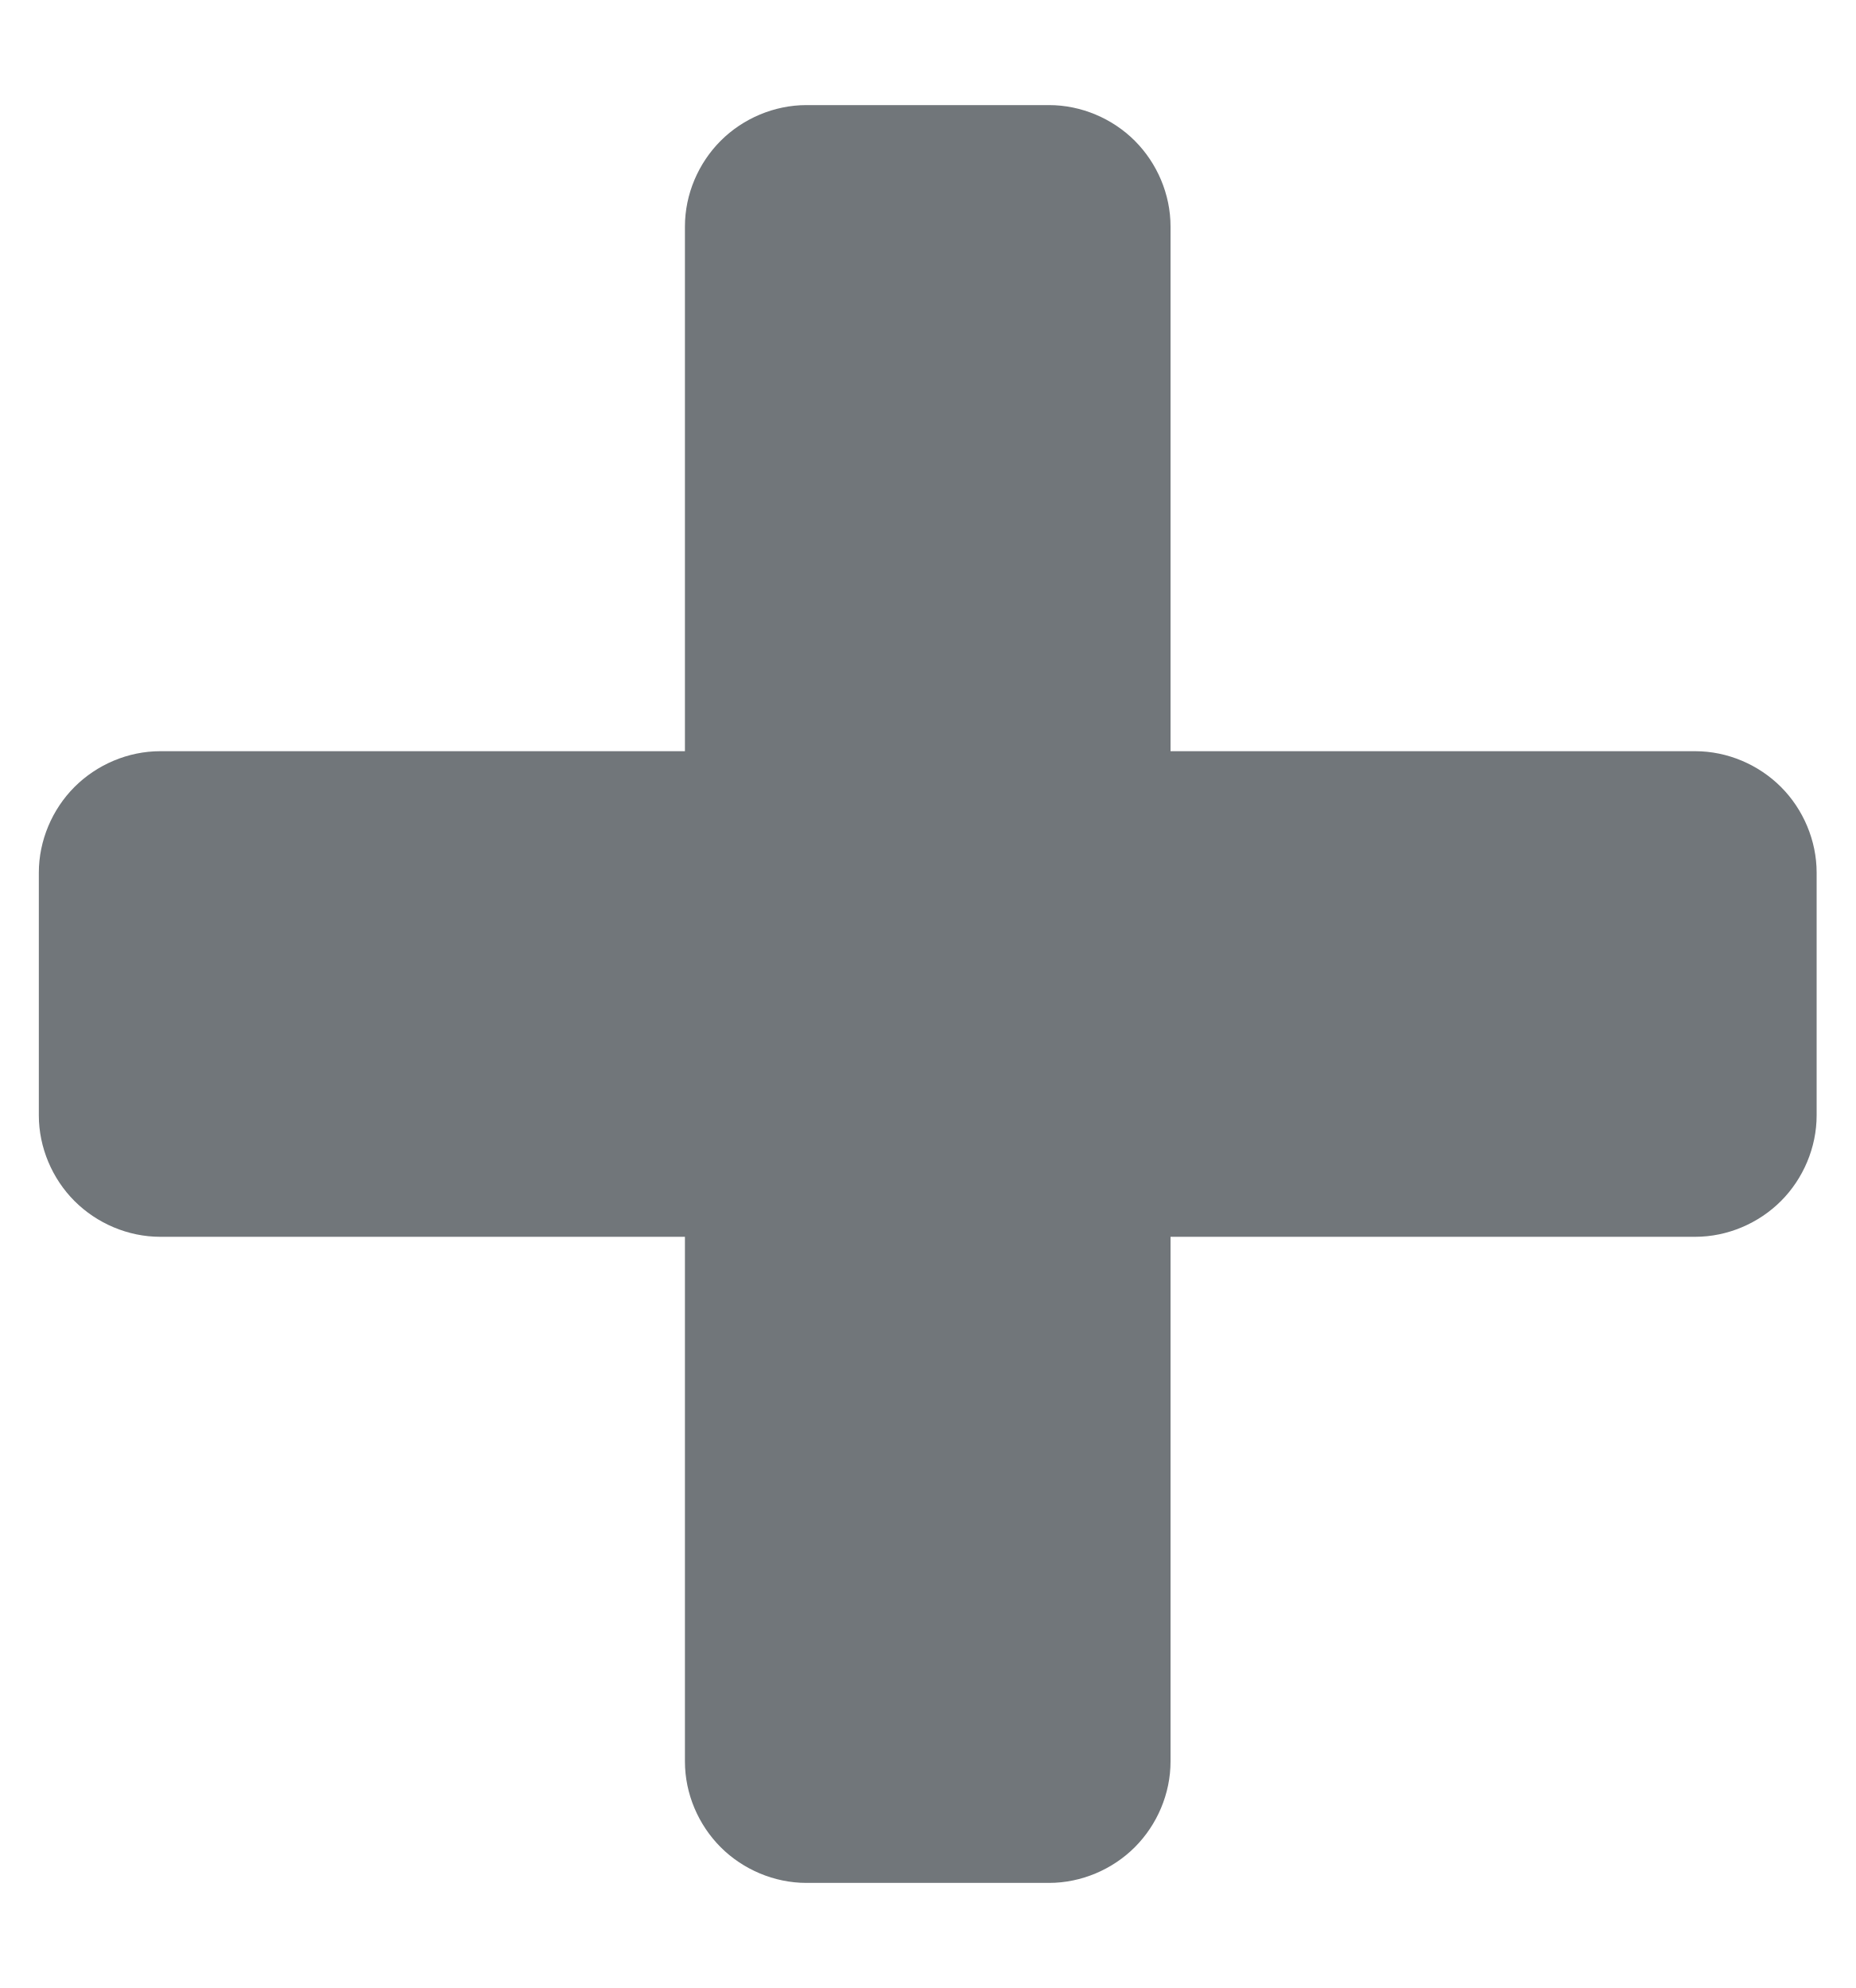
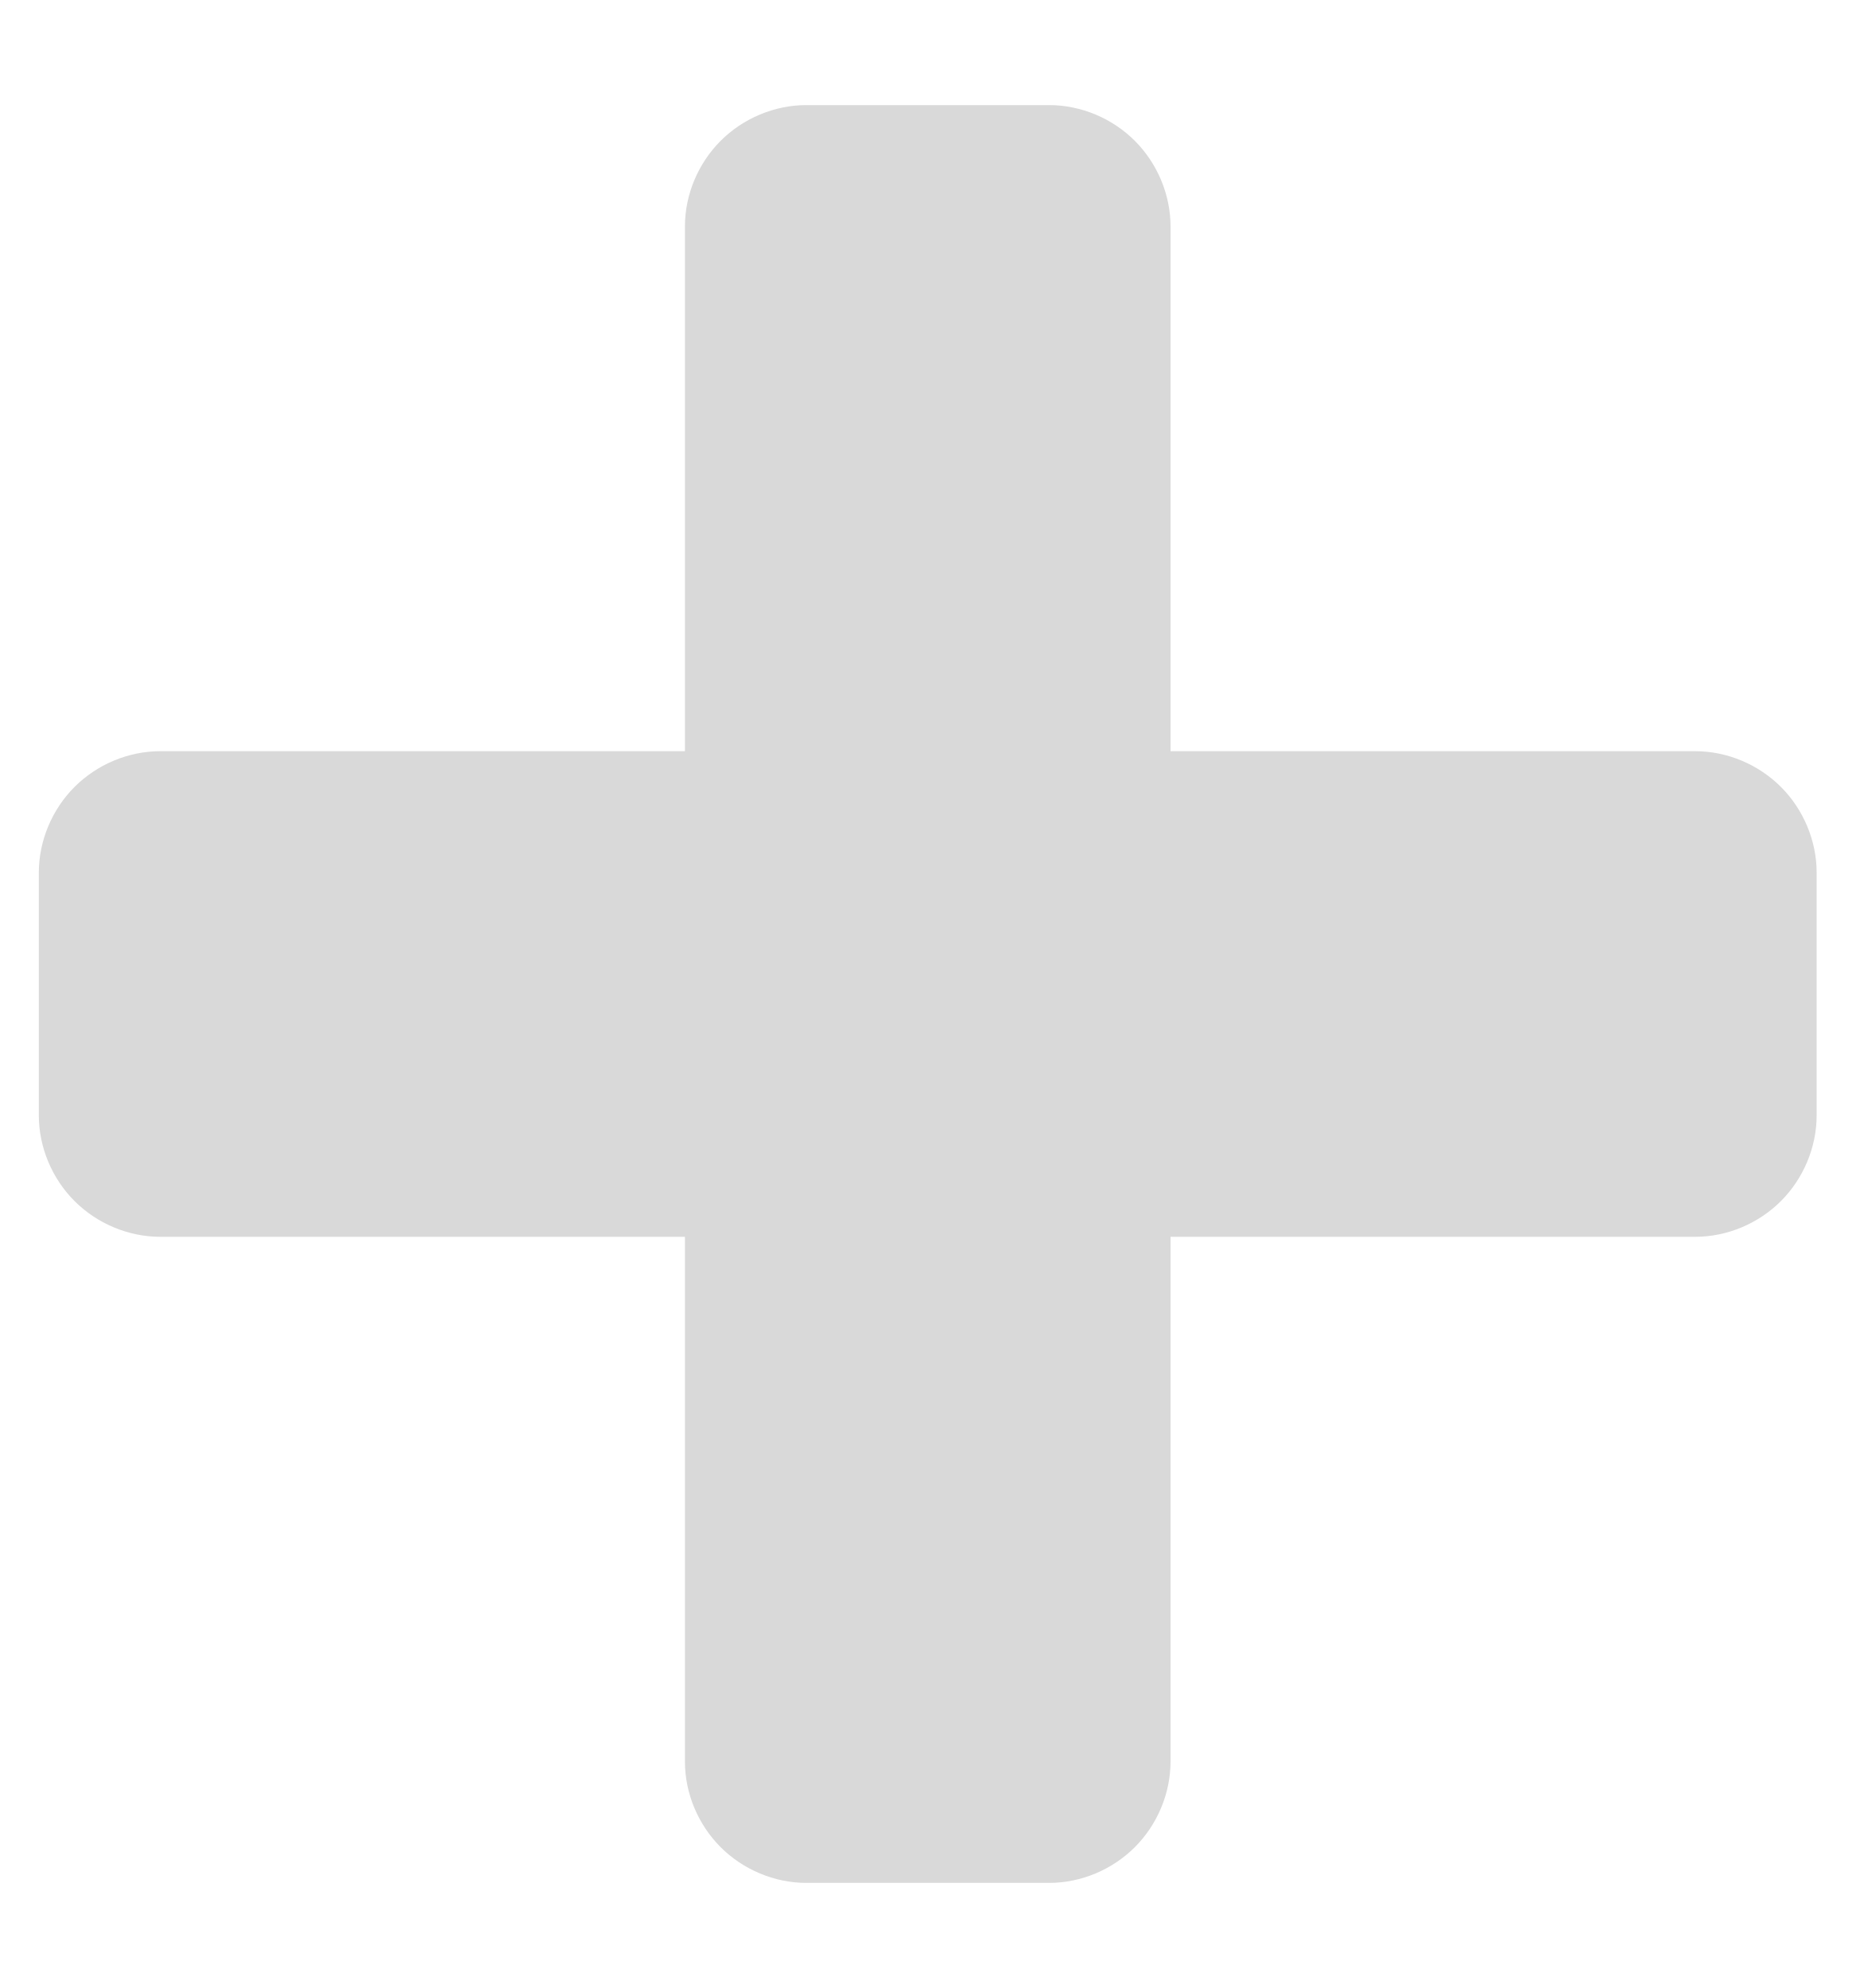
<svg xmlns="http://www.w3.org/2000/svg" width="14" height="15" viewBox="0 0 14 15" fill="none">
-   <path fill-rule="evenodd" clip-rule="evenodd" d="M5.438 13.938C5.606 14.106 5.842 14.207 6.084 14.207H7.916C8.158 14.207 8.394 14.106 8.562 13.938C8.731 13.769 8.832 13.534 8.832 13.291L8.832 9.332L12.791 9.332C13.034 9.332 13.269 9.231 13.438 9.062C13.606 8.894 13.707 8.658 13.707 8.416L13.707 6.584C13.707 6.342 13.606 6.106 13.438 5.938C13.269 5.769 13.034 5.668 12.791 5.668L8.832 5.668L8.832 1.709C8.832 1.466 8.731 1.231 8.562 1.062C8.394 0.894 8.158 0.793 7.916 0.793H6.084C5.842 0.793 5.606 0.894 5.438 1.062C5.269 1.231 5.168 1.466 5.168 1.709L5.168 5.668L1.209 5.668C0.966 5.668 0.731 5.769 0.562 5.938C0.394 6.106 0.293 6.342 0.293 6.584L0.293 8.416C0.293 8.658 0.394 8.894 0.562 9.062C0.731 9.231 0.966 9.332 1.209 9.332L5.168 9.332L5.168 13.291C5.168 13.534 5.269 13.769 5.438 13.938Z" fill="#71767a" />
+   <path fill-rule="evenodd" clip-rule="evenodd" d="M5.438 13.938C5.606 14.106 5.842 14.207 6.084 14.207H7.916C8.158 14.207 8.394 14.106 8.562 13.938C8.731 13.769 8.832 13.534 8.832 13.291L8.832 9.332L12.791 9.332C13.034 9.332 13.269 9.231 13.438 9.062C13.606 8.894 13.707 8.658 13.707 8.416L13.707 6.584C13.707 6.342 13.606 6.106 13.438 5.938C13.269 5.769 13.034 5.668 12.791 5.668L8.832 5.668L8.832 1.709C8.832 1.466 8.731 1.231 8.562 1.062C8.394 0.894 8.158 0.793 7.916 0.793H6.084C5.842 0.793 5.606 0.894 5.438 1.062C5.269 1.231 5.168 1.466 5.168 1.709L5.168 5.668L1.209 5.668C0.966 5.668 0.731 5.769 0.562 5.938C0.394 6.106 0.293 6.342 0.293 6.584L0.293 8.416C0.293 8.658 0.394 8.894 0.562 9.062C0.731 9.231 0.966 9.332 1.209 9.332L5.168 9.332L5.168 13.291C5.168 13.534 5.269 13.769 5.438 13.938Z" fill="#D9D9D9" />
</svg>
